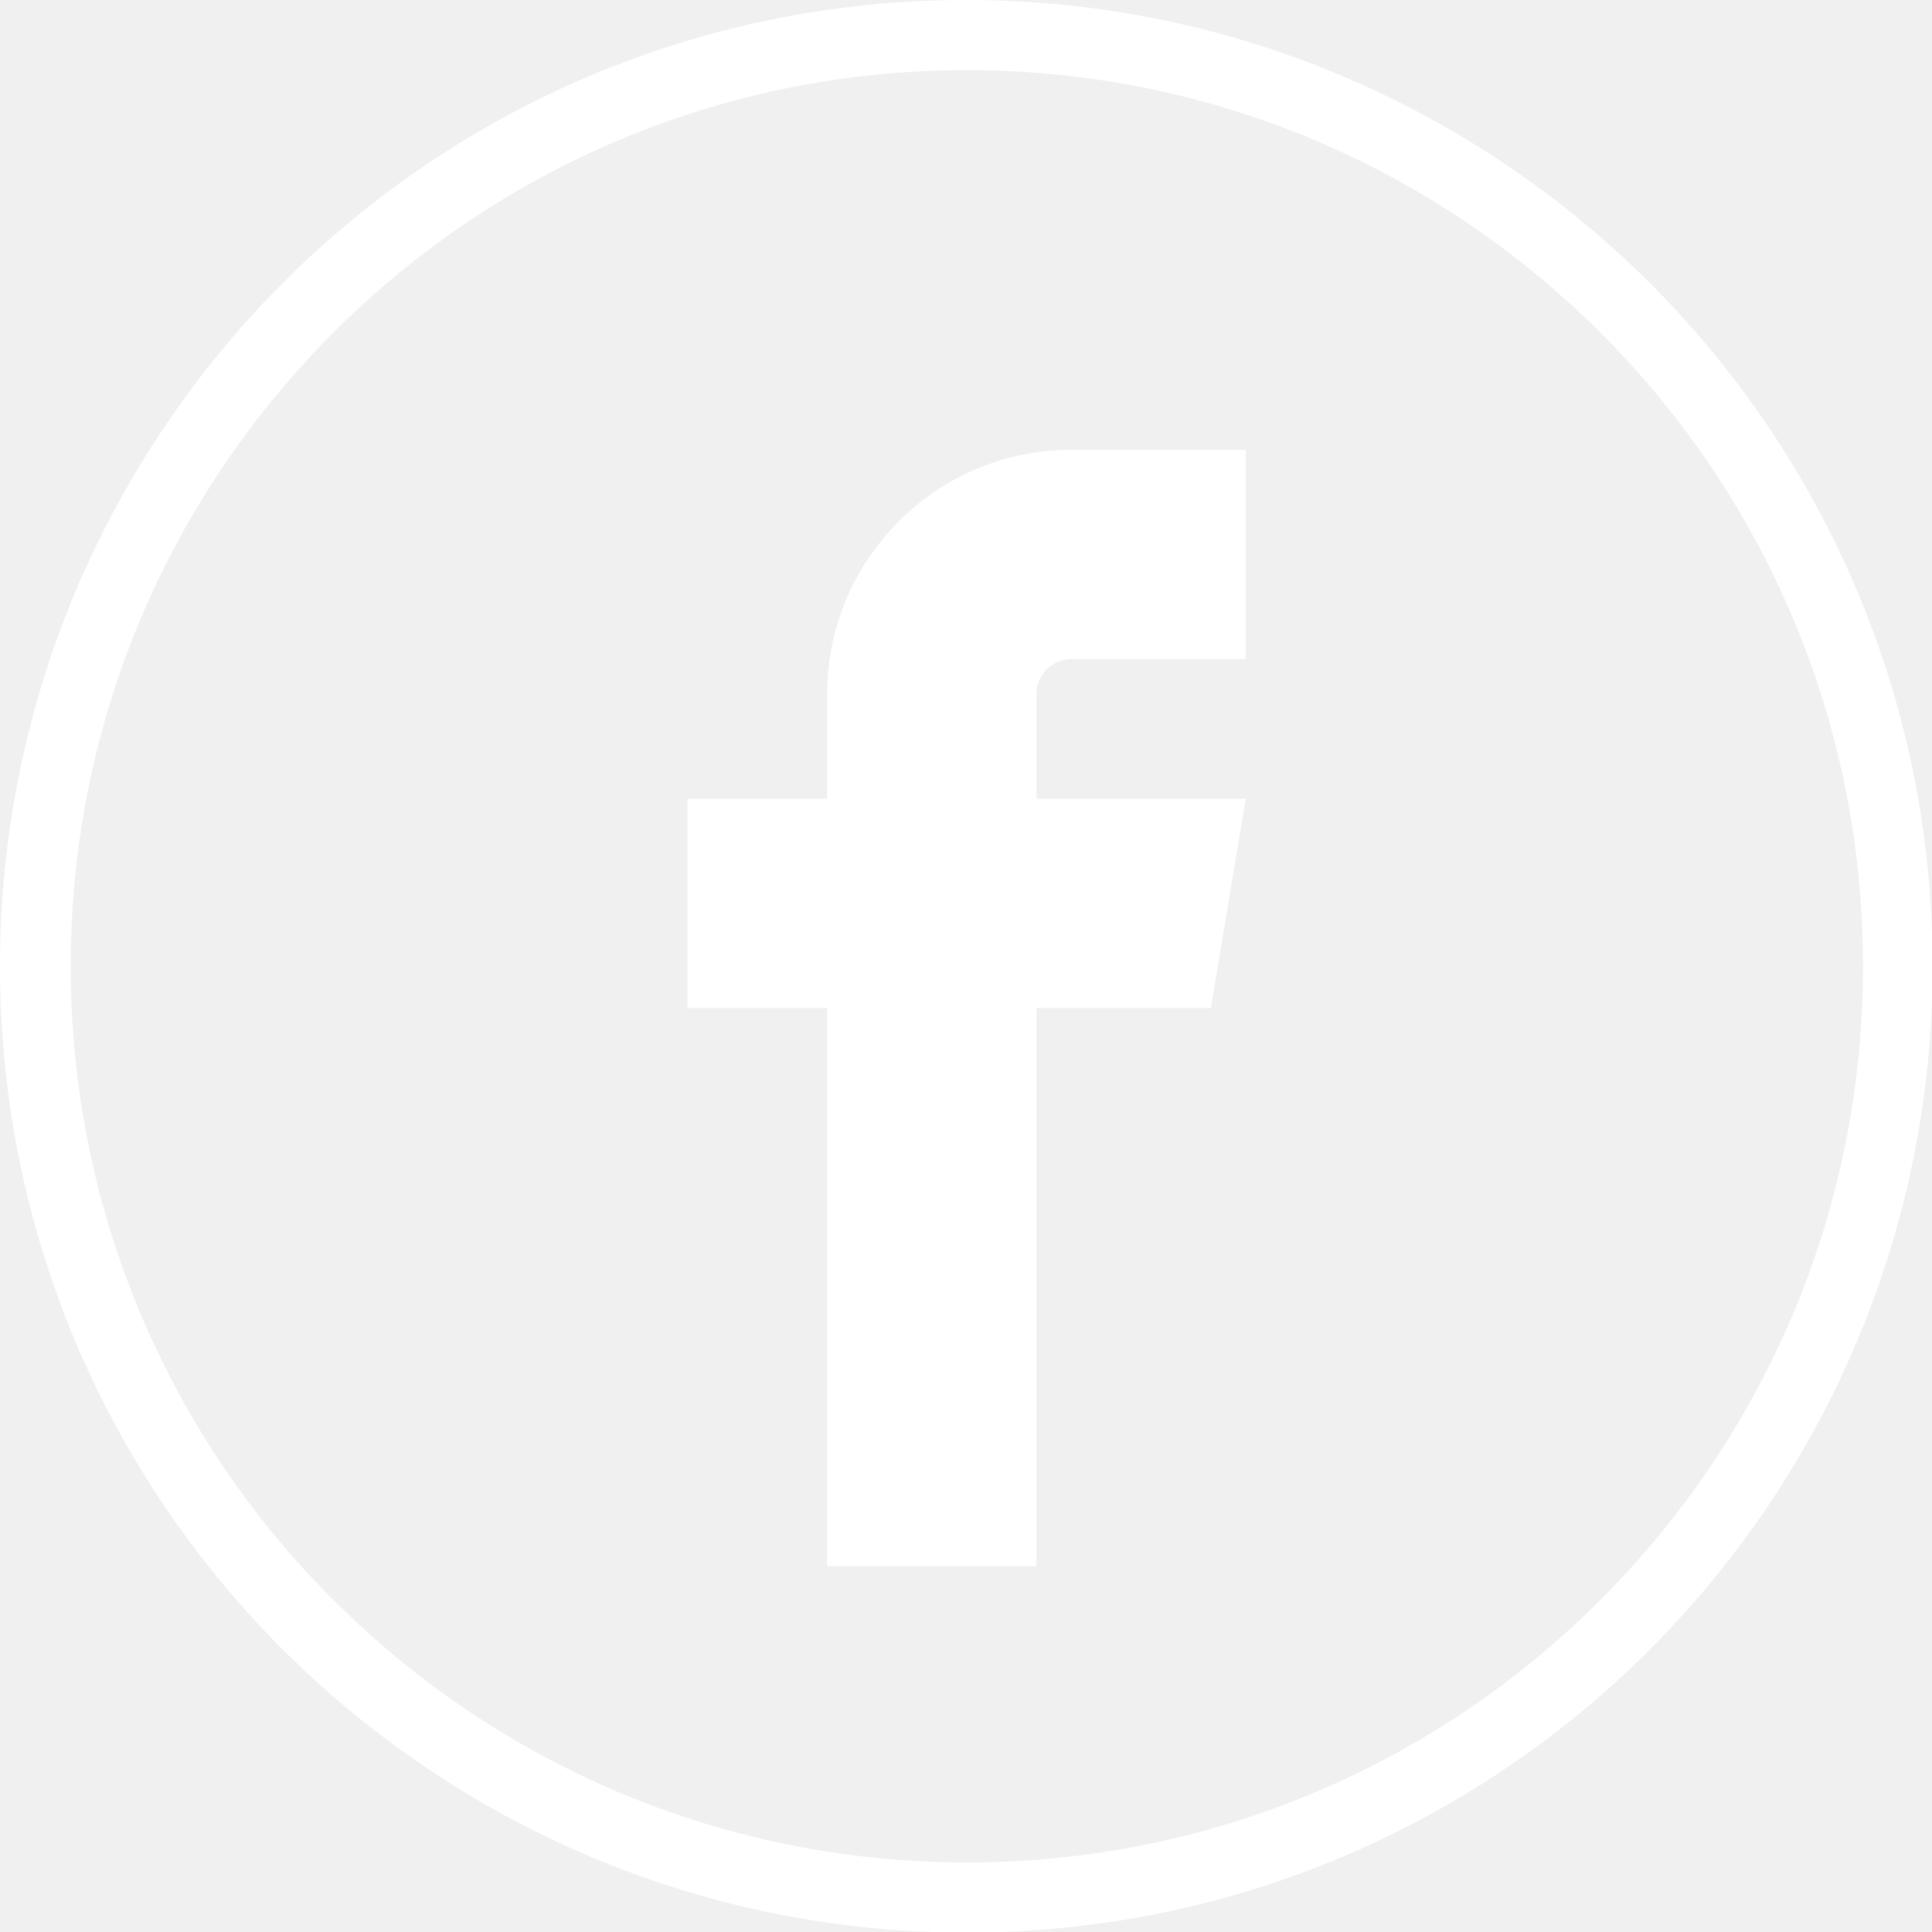
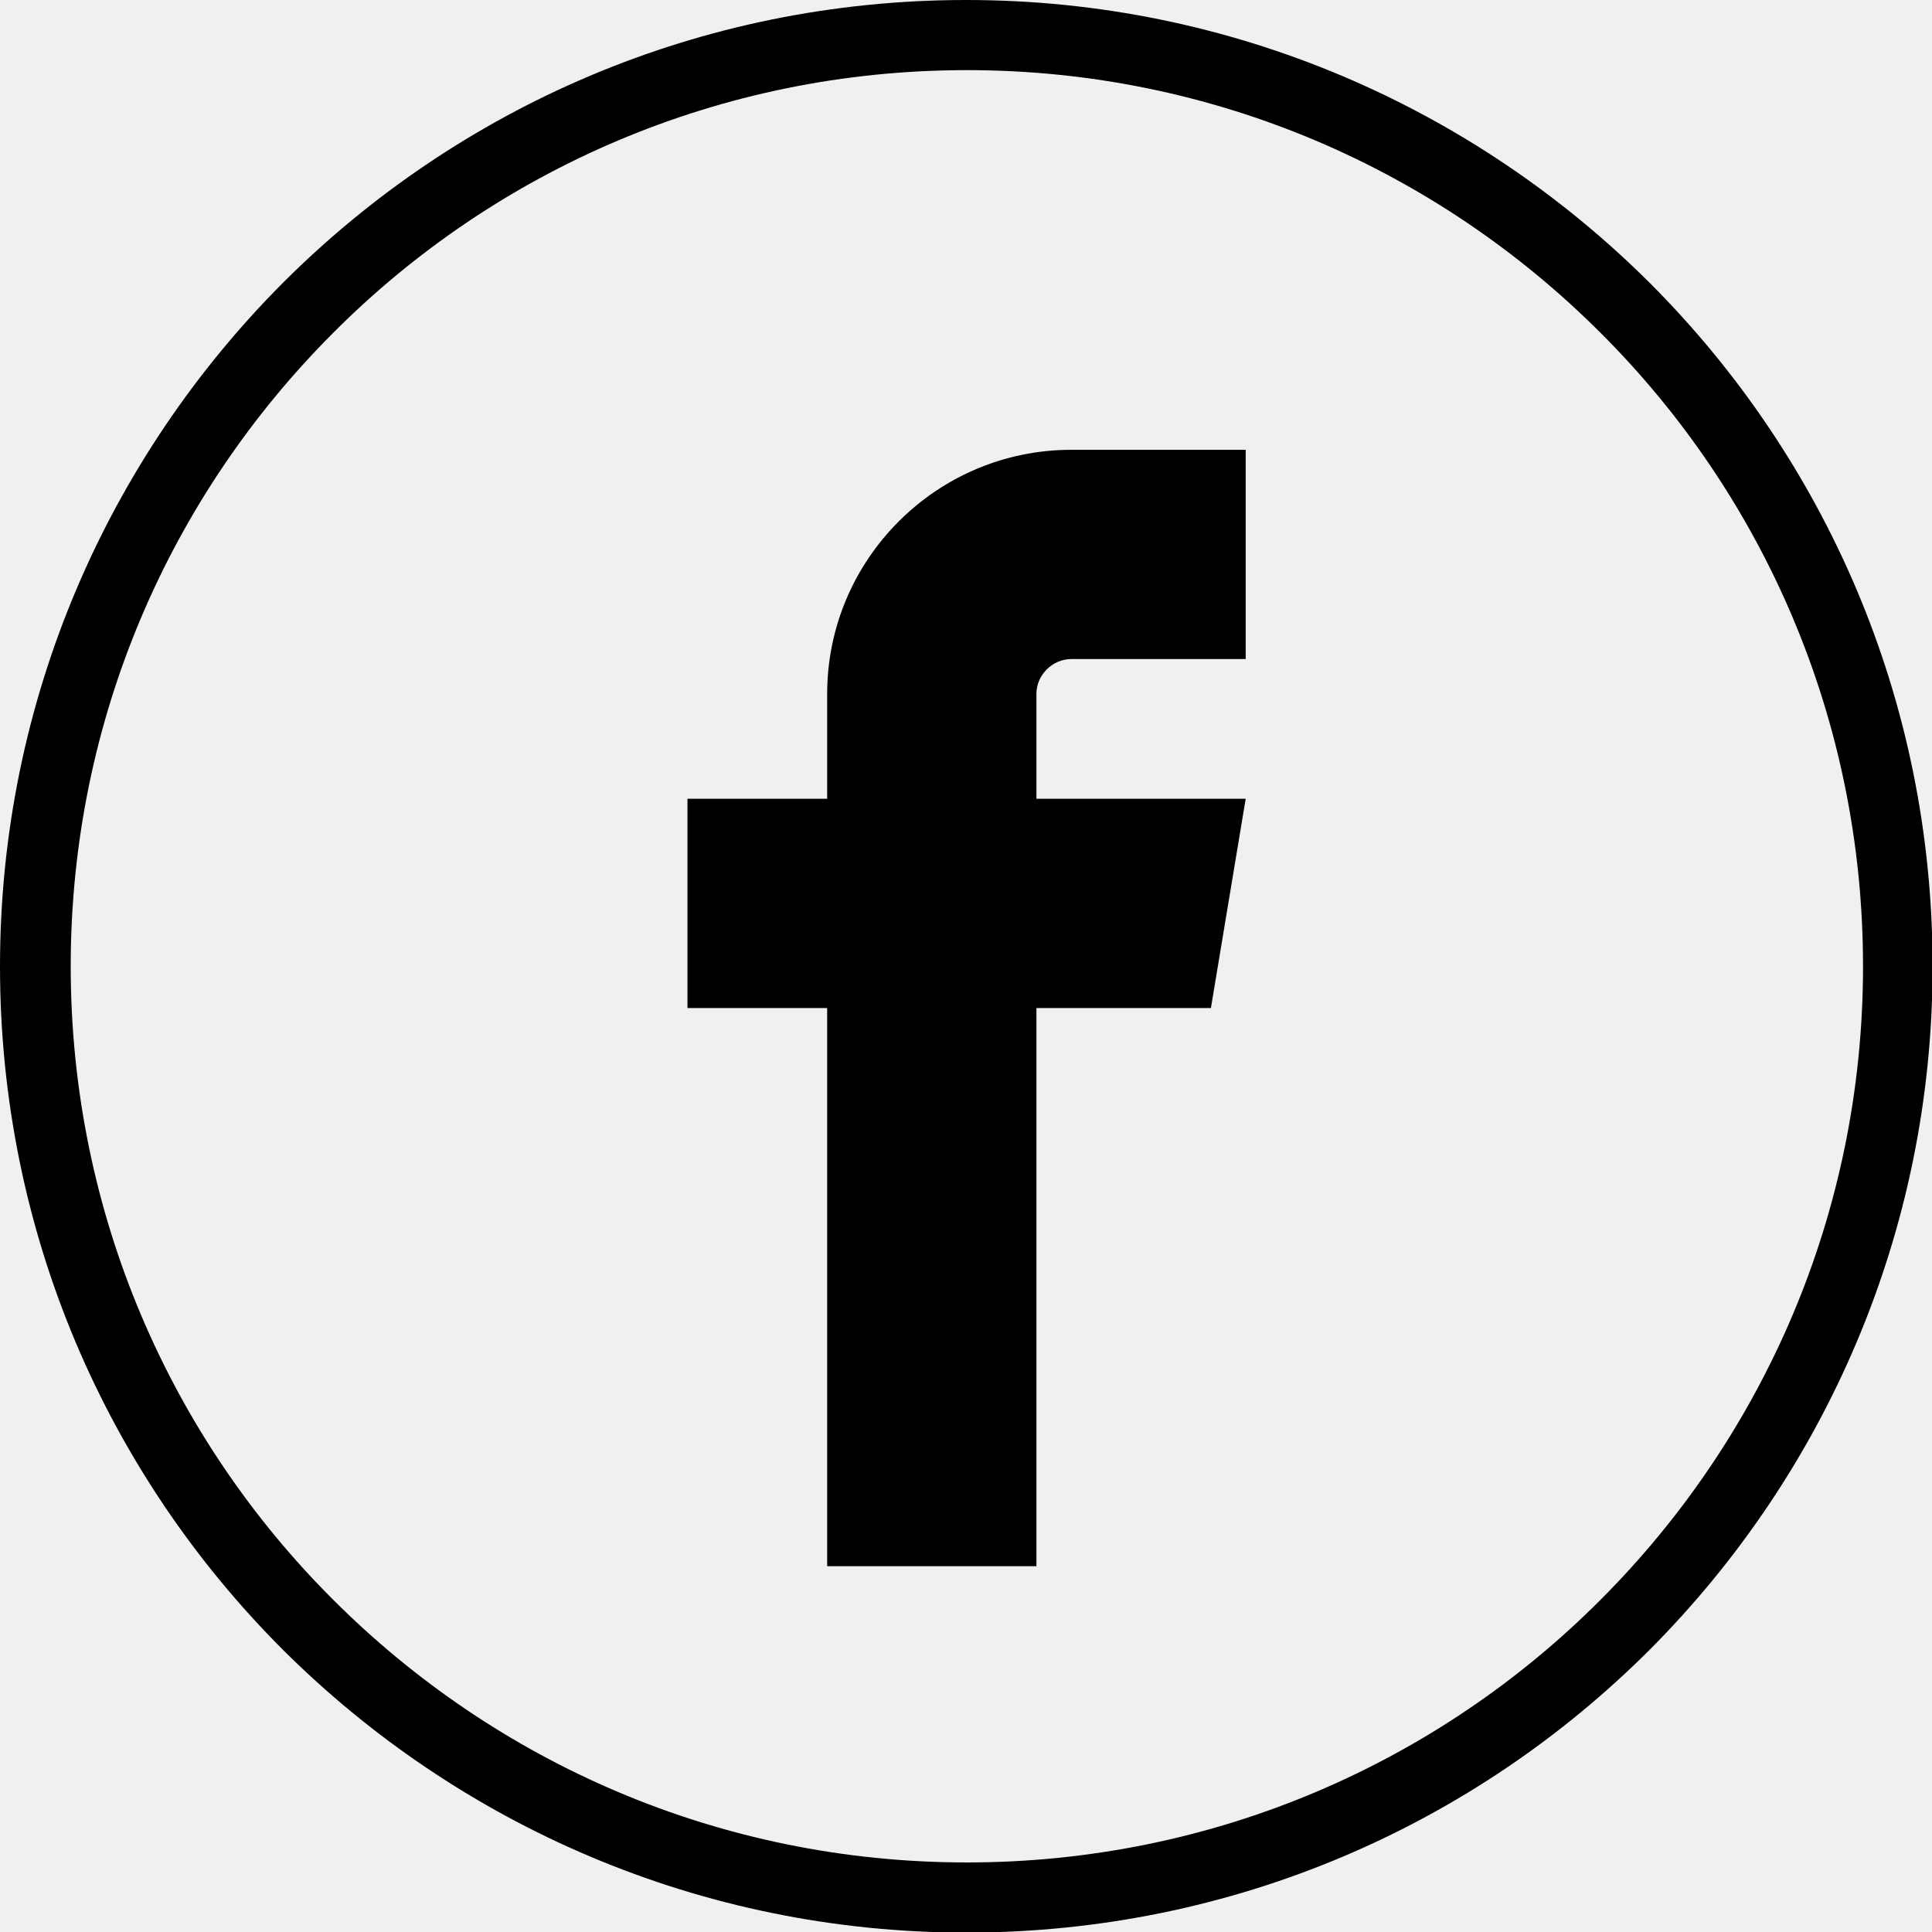
<svg xmlns="http://www.w3.org/2000/svg" width="90" height="90" viewBox="0 0 90 90" fill="none">
-   <g clip-path="url(#clip0_36_52)">
-     <path d="M45.014 0C57.435 0 68.695 5.05 76.85 13.177C85.004 21.332 90.027 32.565 90.027 45.014C90.027 57.435 84.978 68.695 76.85 76.85C68.695 85.004 57.462 90.027 45.014 90.027C32.592 90.027 21.332 84.978 13.177 76.85C5.022 68.695 0 57.462 0 45.014C0 32.592 5.05 21.332 13.177 13.177C21.332 5.022 32.565 0 45.014 0ZM49.901 30.702H58.029V20.954H49.901C43.636 20.954 38.533 26.058 38.533 32.322V37.21H32.025V46.958H38.533V72.961H48.281V46.958H56.409L58.029 37.21H48.281V32.322C48.281 31.431 49.037 30.702 49.901 30.702ZM74.555 15.5C66.994 7.939 56.571 3.267 45.041 3.267C33.51 3.267 23.06 7.939 15.527 15.5C7.966 23.06 3.294 33.483 3.294 45.014C3.294 56.544 7.966 66.994 15.527 74.528C23.087 82.088 33.51 86.76 45.041 86.76C56.571 86.76 67.021 82.088 74.555 74.528C82.115 66.967 86.787 56.544 86.787 45.014C86.787 33.483 82.115 23.033 74.555 15.5Z" fill="white" />
+   <g clip-path="url(#clip0_401_168)">
+     <path d="M45.014 0C57.435 0 68.695 5.05 76.85 13.177C85.004 21.332 90.027 32.565 90.027 45.014C90.027 57.435 84.978 68.695 76.85 76.85C68.695 85.004 57.462 90.027 45.014 90.027C32.592 90.027 21.332 84.978 13.177 76.85C5.022 68.695 0 57.462 0 45.014C0 32.592 5.05 21.332 13.177 13.177C21.332 5.022 32.565 0 45.014 0ZM49.901 30.702H58.029V20.954H49.901C43.636 20.954 38.533 26.058 38.533 32.322V37.21H32.025V46.958H38.533V72.961H48.281V46.958H56.409L58.029 37.21H48.281V32.322C48.281 31.431 49.037 30.702 49.901 30.702ZM74.555 15.5C66.994 7.939 56.571 3.267 45.041 3.267C33.51 3.267 23.06 7.939 15.527 15.5C7.966 23.06 3.294 33.483 3.294 45.014C3.294 56.544 7.966 66.994 15.527 74.528C23.087 82.088 33.51 86.76 45.041 86.76C56.571 86.76 67.021 82.088 74.555 74.528C82.115 66.967 86.787 56.544 86.787 45.014C86.787 33.483 82.115 23.033 74.555 15.5Z" fill="black" />
  </g>
  <defs>
-     <clipPath id="clip0_36_52">
+     <clipPath id="clip0_401_168">
      <rect width="90" height="90" fill="white" />
    </clipPath>
  </defs>
</svg>
